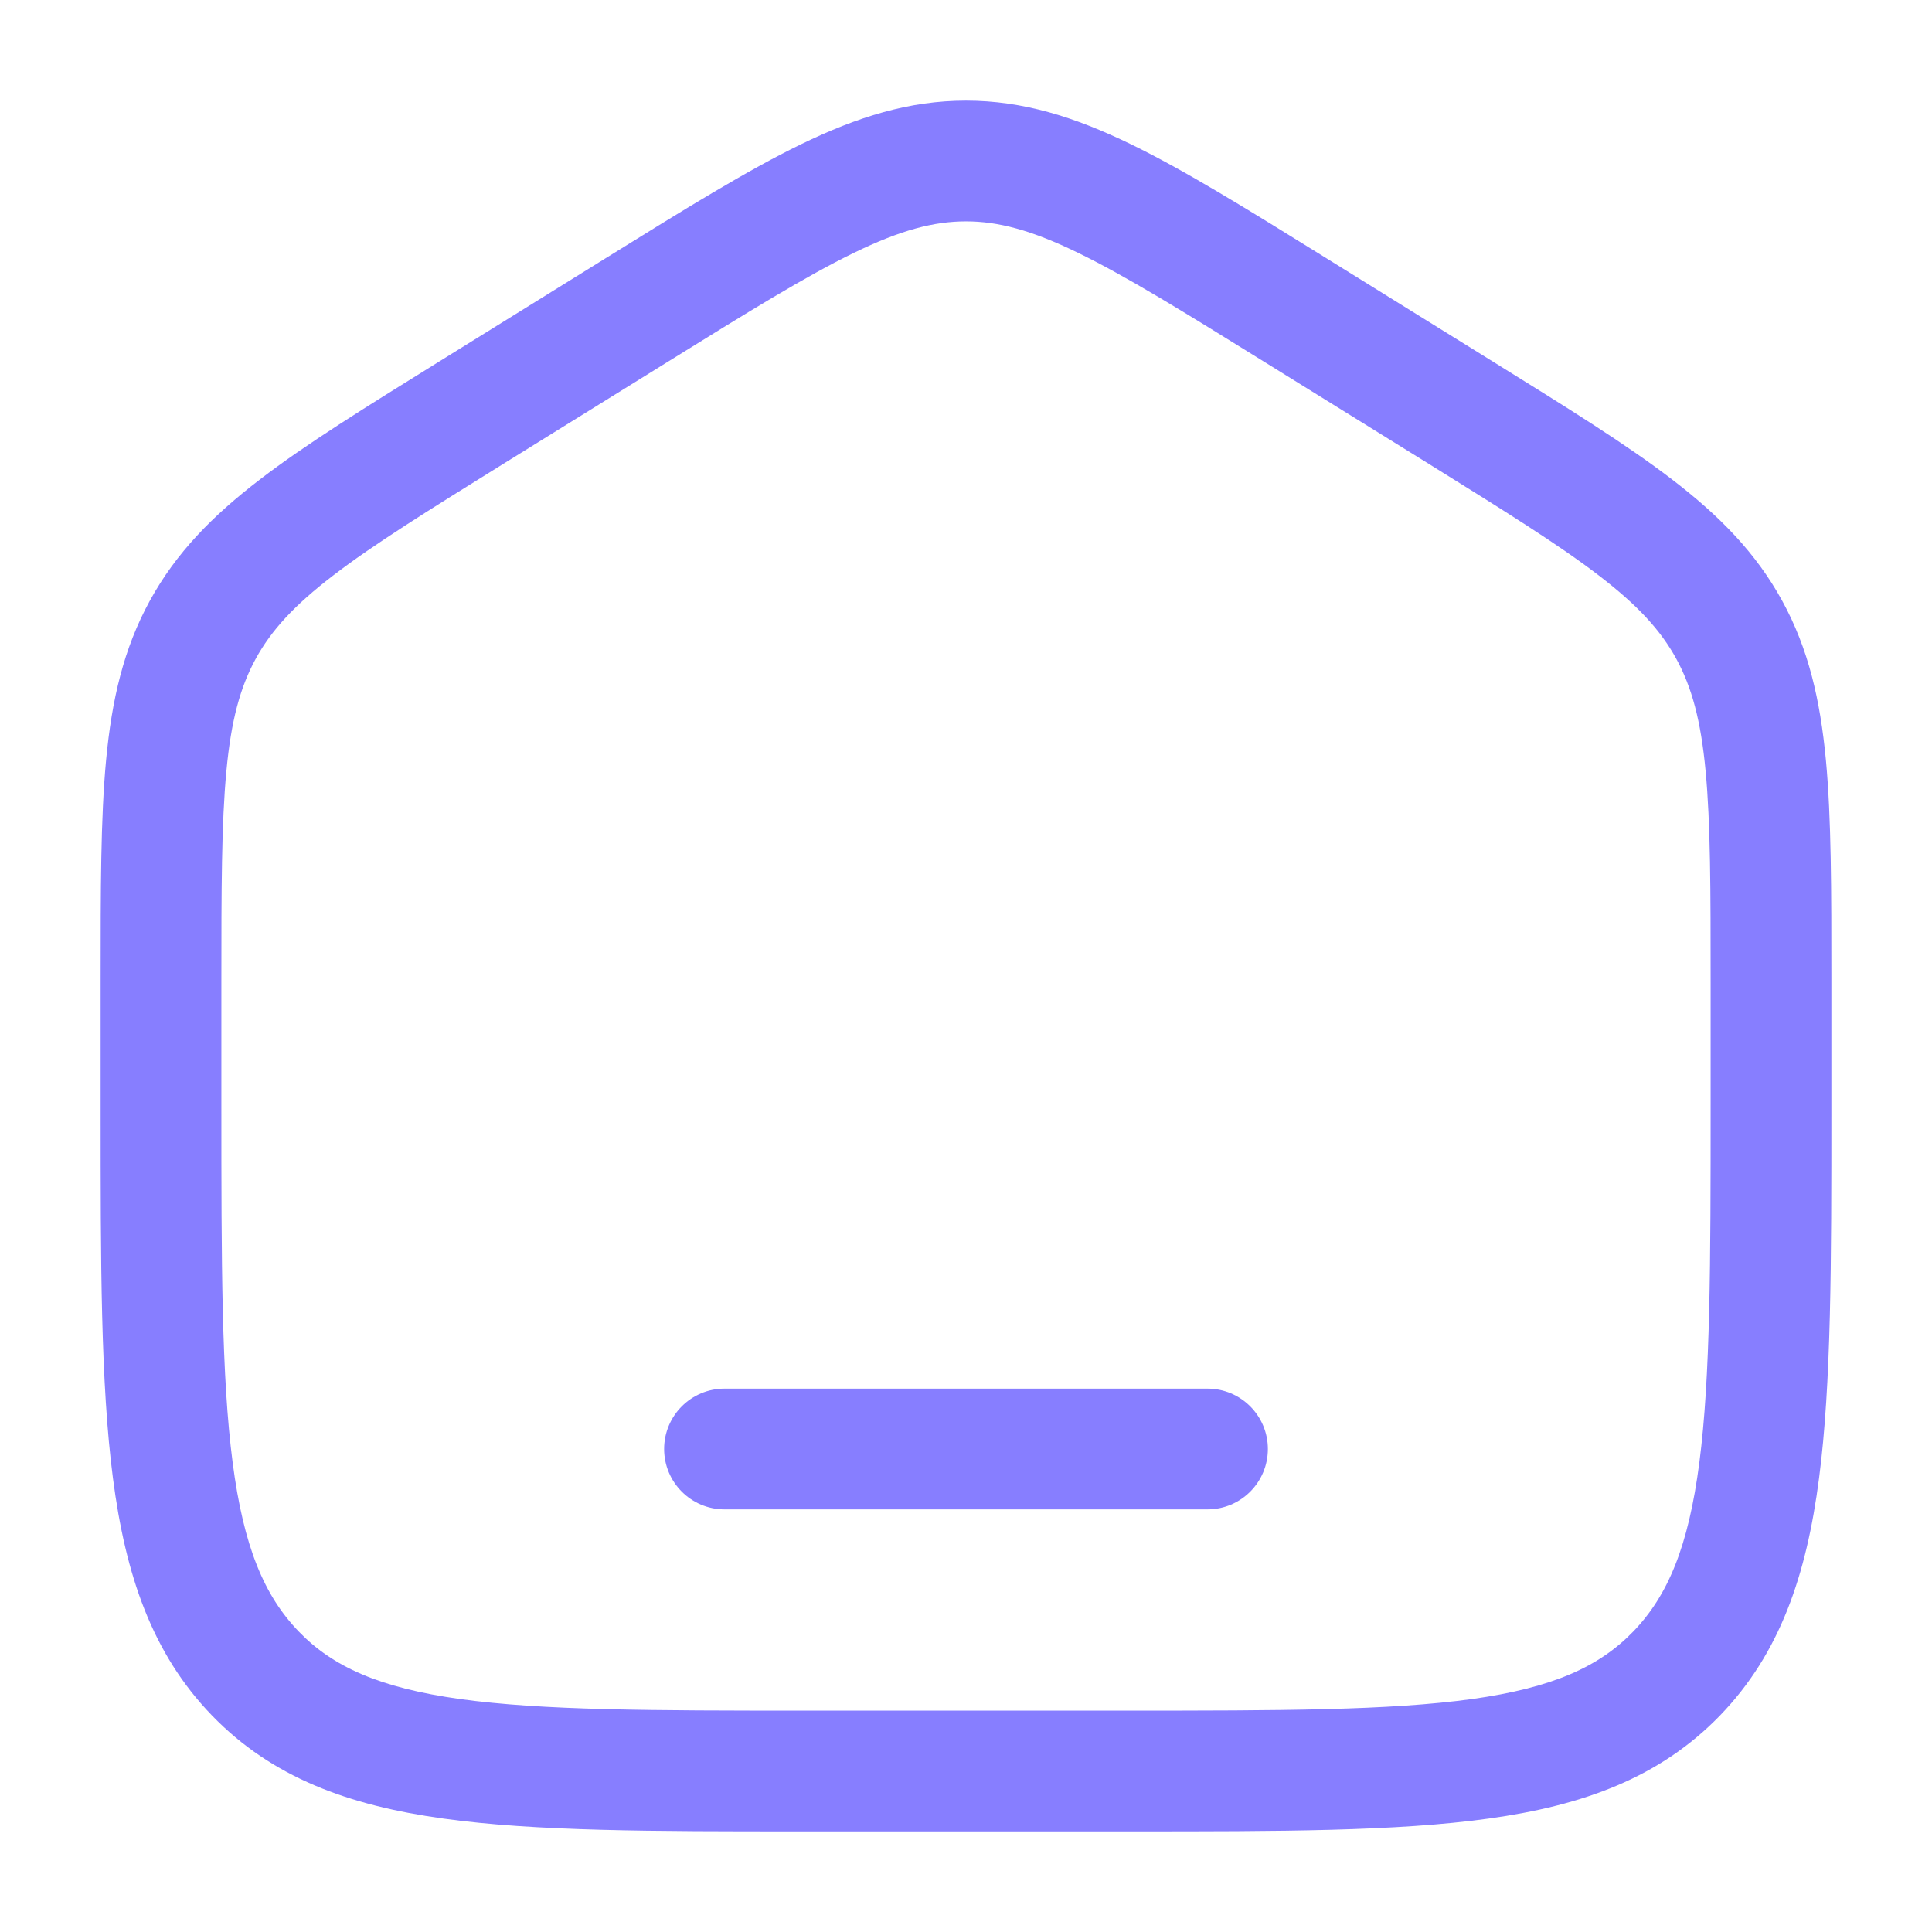
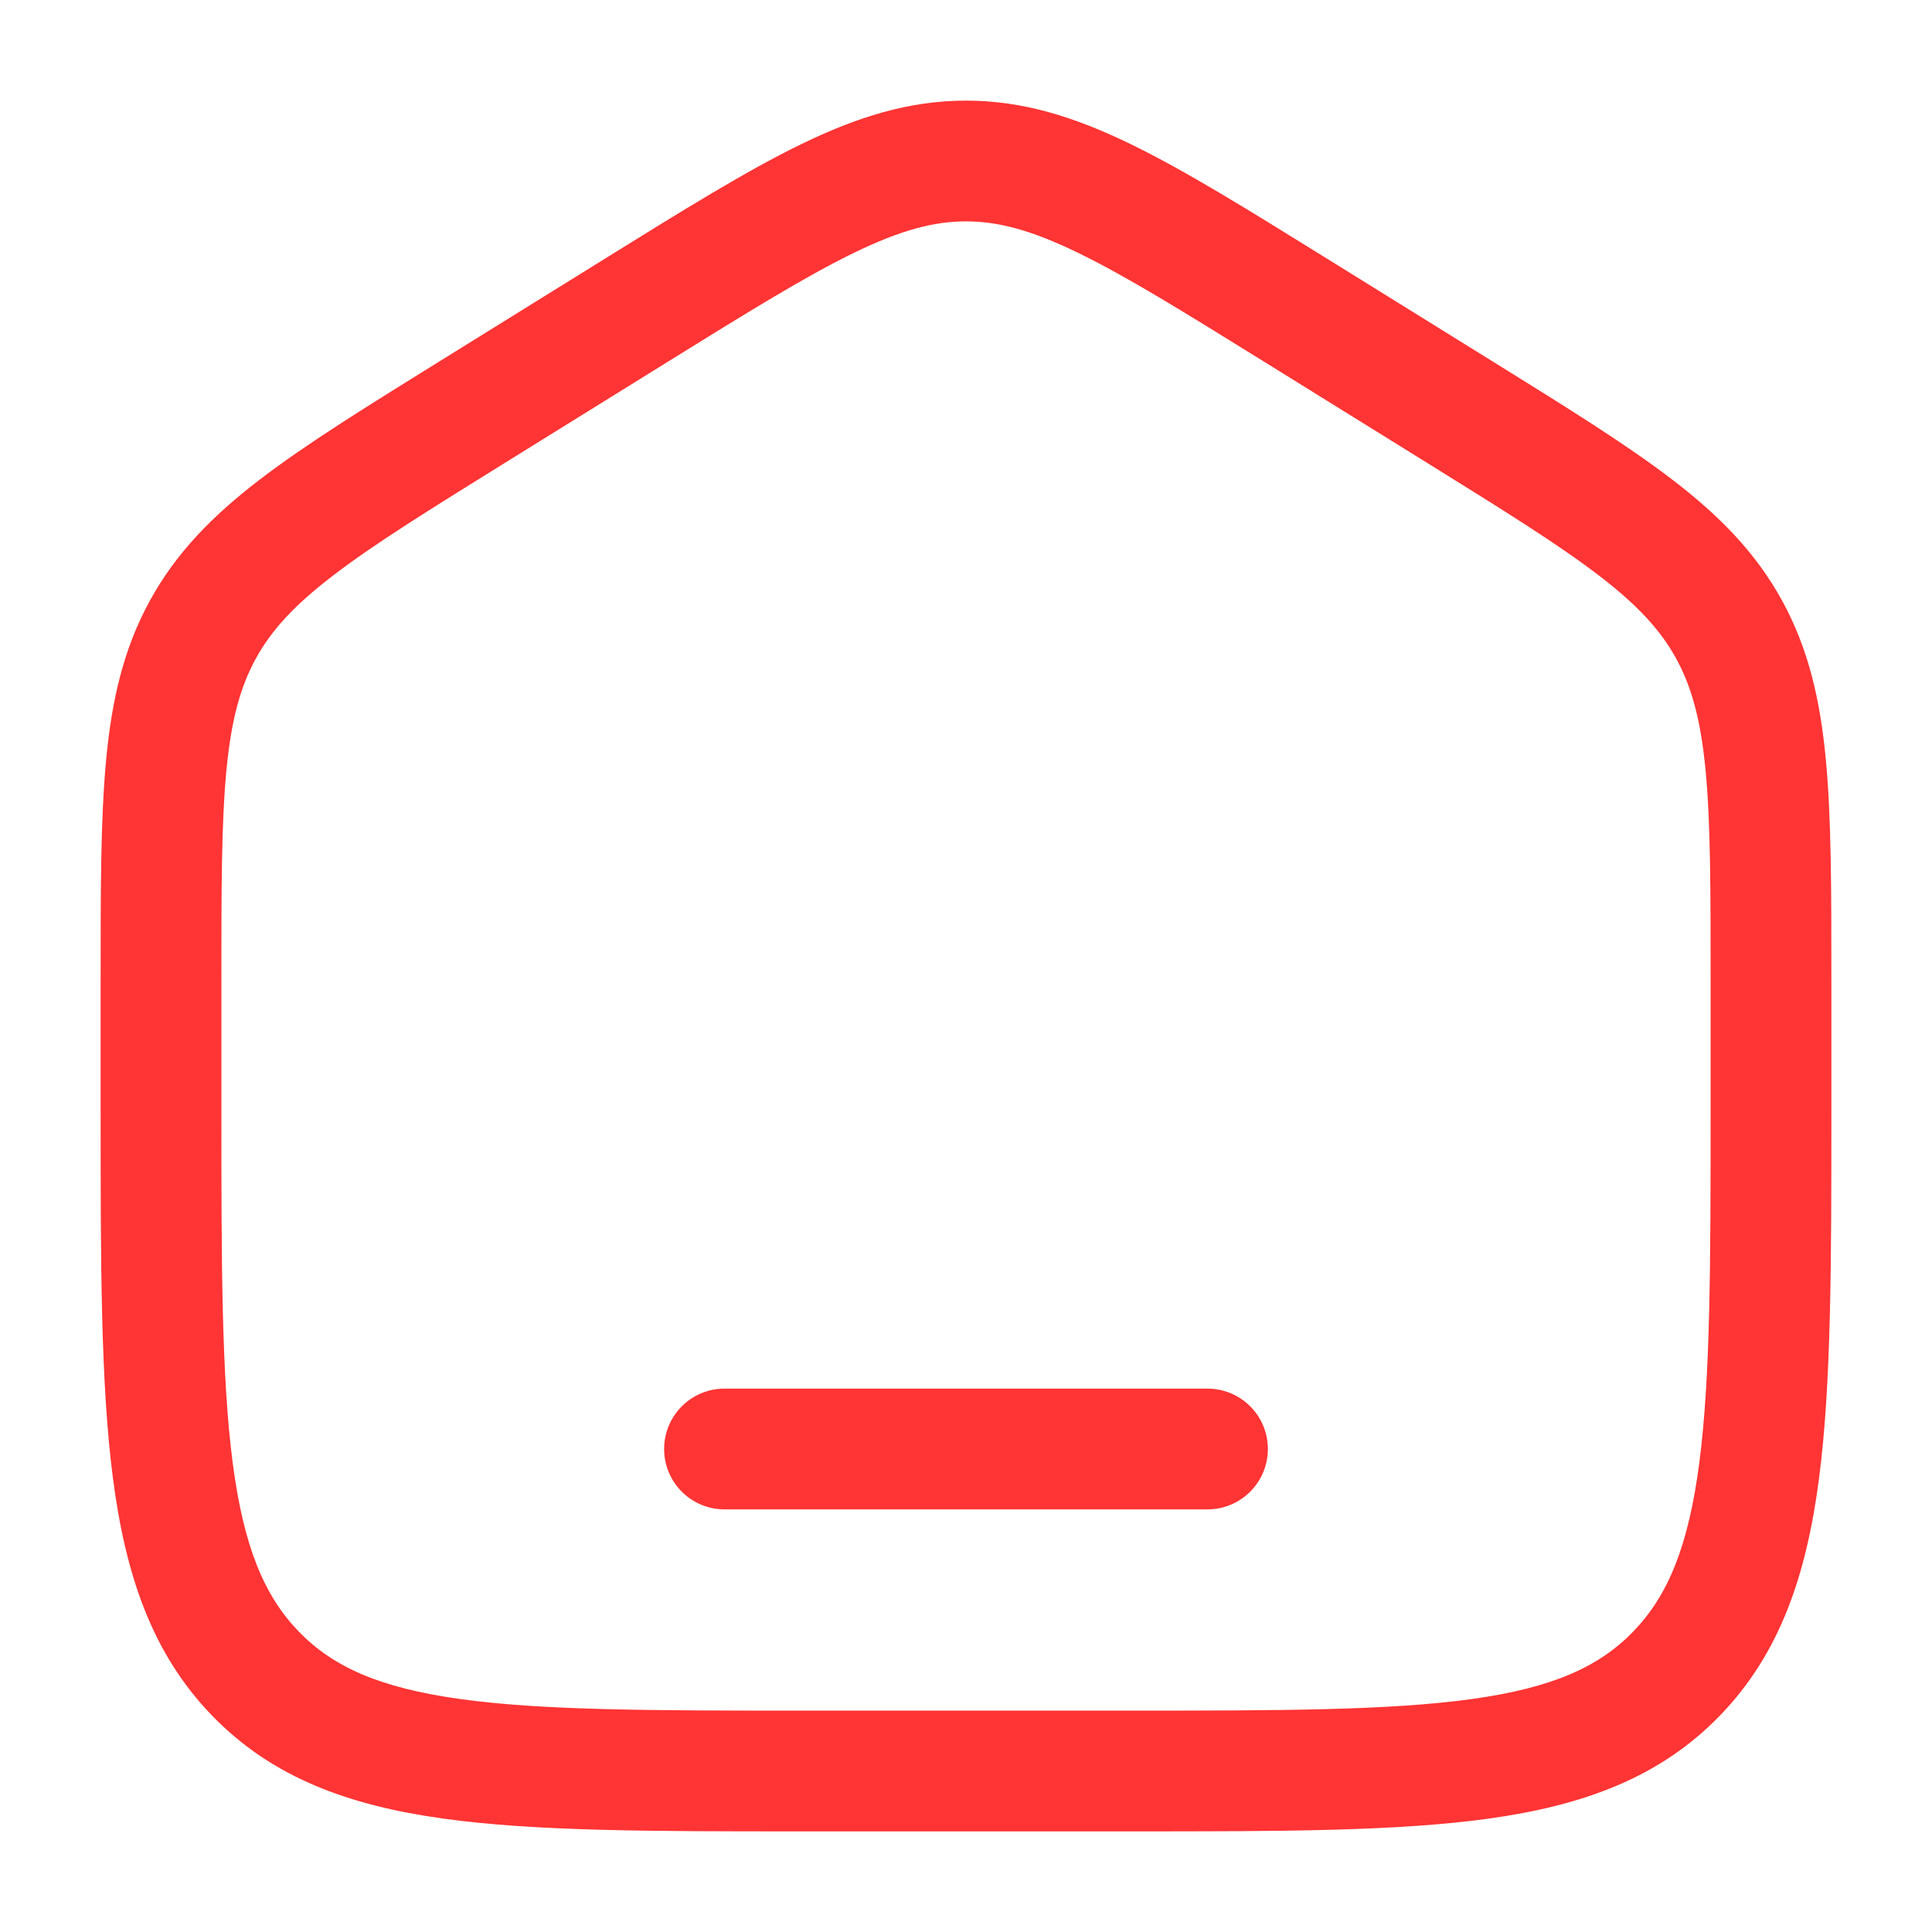
- <svg xmlns="http://www.w3.org/2000/svg" width="24" height="24" viewBox="0 0 24 24" fill="none">
-   <path d="M9 17.25C8.586 17.25 8.25 17.586 8.25 18C8.25 18.414 8.586 18.75 9 18.75H15C15.414 18.75 15.75 18.414 15.75 18C15.75 17.586 15.414 17.25 15 17.25H9Z" fill="#877EFF" />
-   <path fill-rule="evenodd" clip-rule="evenodd" d="M12 1.25C11.292 1.25 10.649 1.453 9.951 1.792C9.276 2.12 8.496 2.604 7.523 3.208L5.456 4.491C4.535 5.063 3.797 5.52 3.229 5.956C2.64 6.407 2.188 6.866 1.861 7.463C1.535 8.058 1.389 8.692 1.318 9.441C1.25 10.166 1.25 11.054 1.25 12.167V13.78C1.25 15.684 1.25 17.187 1.403 18.362C1.559 19.567 1.889 20.54 2.632 21.309C3.38 22.082 4.33 22.428 5.508 22.591C6.648 22.75 8.106 22.75 9.942 22.75H14.058C15.894 22.75 17.352 22.75 18.492 22.591C19.669 22.428 20.62 22.082 21.368 21.309C22.111 20.54 22.441 19.567 22.597 18.362C22.75 17.187 22.75 15.684 22.75 13.78V12.167C22.75 11.054 22.75 10.166 22.682 9.441C22.611 8.692 22.465 8.058 22.139 7.463C21.812 6.866 21.36 6.407 20.771 5.956C20.203 5.52 19.465 5.063 18.544 4.491L16.477 3.208C15.504 2.604 14.724 2.12 14.049 1.792C13.351 1.453 12.708 1.25 12 1.25ZM8.28 4.504C9.295 3.874 10.009 3.432 10.607 3.141C11.188 2.858 11.6 2.75 12 2.75C12.4 2.75 12.812 2.858 13.393 3.141C13.991 3.432 14.705 3.874 15.72 4.504L17.721 5.745C18.681 6.342 19.356 6.761 19.859 7.147C20.349 7.522 20.63 7.831 20.823 8.183C21.016 8.536 21.129 8.949 21.188 9.581C21.249 10.229 21.25 11.046 21.25 12.204V13.725C21.25 15.696 21.248 17.101 21.11 18.168C20.974 19.216 20.717 19.824 20.289 20.267C19.865 20.706 19.287 20.966 18.286 21.106C17.26 21.248 15.908 21.25 14 21.25H10C8.092 21.25 6.74 21.248 5.714 21.106C4.713 20.966 4.135 20.706 3.711 20.267C3.283 19.824 3.026 19.216 2.89 18.168C2.751 17.101 2.75 15.696 2.75 13.725V12.204C2.75 11.046 2.751 10.229 2.812 9.581C2.871 8.949 2.984 8.536 3.177 8.183C3.37 7.831 3.651 7.522 4.141 7.147C4.644 6.761 5.319 6.342 6.28 5.745L8.28 4.504Z" fill="#877EFF" />
+ <svg xmlns="http://www.w3.org/2000/svg" width="500" zoomAndPan="magnify" viewBox="0 0 375 375" height="500" preserveAspectRatio="xMidYMid meet" version="1.0">
+   <path fill="#ff3434" d="M 140.625 269.531 C 134.152 269.531 128.906 274.777 128.906 281.25 C 128.906 287.723 134.152 292.969 140.625 292.969 L 234.375 292.969 C 240.848 292.969 246.094 287.723 246.094 281.25 C 246.094 274.777 240.848 269.531 234.375 269.531 Z M 140.625 269.531 " fill-opacity="1" fill-rule="nonzero" />
+   <path fill="#ff3434" d="M 187.5 19.531 C 176.438 19.531 166.383 22.699 155.477 28.004 C 144.934 33.129 132.758 40.688 117.543 50.129 L 85.254 70.172 C 70.859 79.102 59.336 86.258 50.453 93.059 C 41.254 100.105 34.188 107.281 29.082 116.605 C 23.988 125.906 21.695 135.809 20.598 147.512 C 19.531 158.852 19.531 172.719 19.531 190.113 L 19.531 215.312 C 19.531 245.059 19.531 268.539 21.918 286.898 C 24.363 305.734 29.508 320.938 41.129 332.961 C 52.805 345.039 67.664 350.434 86.055 352.992 C 103.883 355.469 126.648 355.469 155.34 355.469 L 219.656 355.469 C 248.352 355.469 271.117 355.469 288.945 352.992 C 307.336 350.434 322.195 345.039 333.867 332.961 C 345.492 320.938 350.633 305.734 353.082 286.898 C 355.469 268.539 355.469 245.059 355.469 215.312 L 355.469 190.113 C 355.469 172.719 355.469 158.852 354.402 147.512 C 353.305 135.809 351.008 125.906 345.918 116.605 C 340.812 107.281 333.75 100.105 324.547 93.059 C 315.664 86.258 304.141 79.102 289.746 70.172 L 257.453 50.129 C 242.242 40.688 230.062 33.129 219.523 28.004 C 208.617 22.699 198.562 19.531 187.5 19.531 Z M 129.367 70.375 C 145.238 60.527 156.398 53.617 165.727 49.082 C 174.816 44.66 181.254 42.969 187.5 42.969 C 193.746 42.969 200.184 44.66 209.273 49.082 C 218.602 53.617 229.762 60.527 245.633 70.375 L 276.883 89.77 C 291.895 99.09 302.438 105.645 310.297 111.668 C 317.949 117.527 322.348 122.359 325.359 127.855 C 328.379 133.375 330.141 139.824 331.07 149.703 C 332.02 159.82 332.031 172.59 332.031 190.688 L 332.031 214.453 C 332.031 245.25 332.008 267.207 329.84 283.879 C 327.711 300.254 323.703 309.758 317.02 316.672 C 310.391 323.527 301.359 327.602 285.715 329.777 C 269.691 332.004 248.555 332.031 218.75 332.031 L 156.25 332.031 C 126.445 332.031 105.309 332.004 89.285 329.777 C 73.637 327.602 64.613 323.527 57.98 316.672 C 51.297 309.758 47.289 300.254 45.16 283.879 C 42.992 267.207 42.969 245.25 42.969 214.453 L 42.969 190.688 C 42.969 172.59 42.98 159.82 43.93 149.703 C 44.859 139.824 46.621 133.375 49.641 127.855 C 52.652 122.359 57.051 117.527 64.703 111.668 C 72.562 105.645 83.105 99.09 98.117 89.77 Z M 129.367 70.375 " fill-opacity="1" fill-rule="evenodd" />
</svg>
